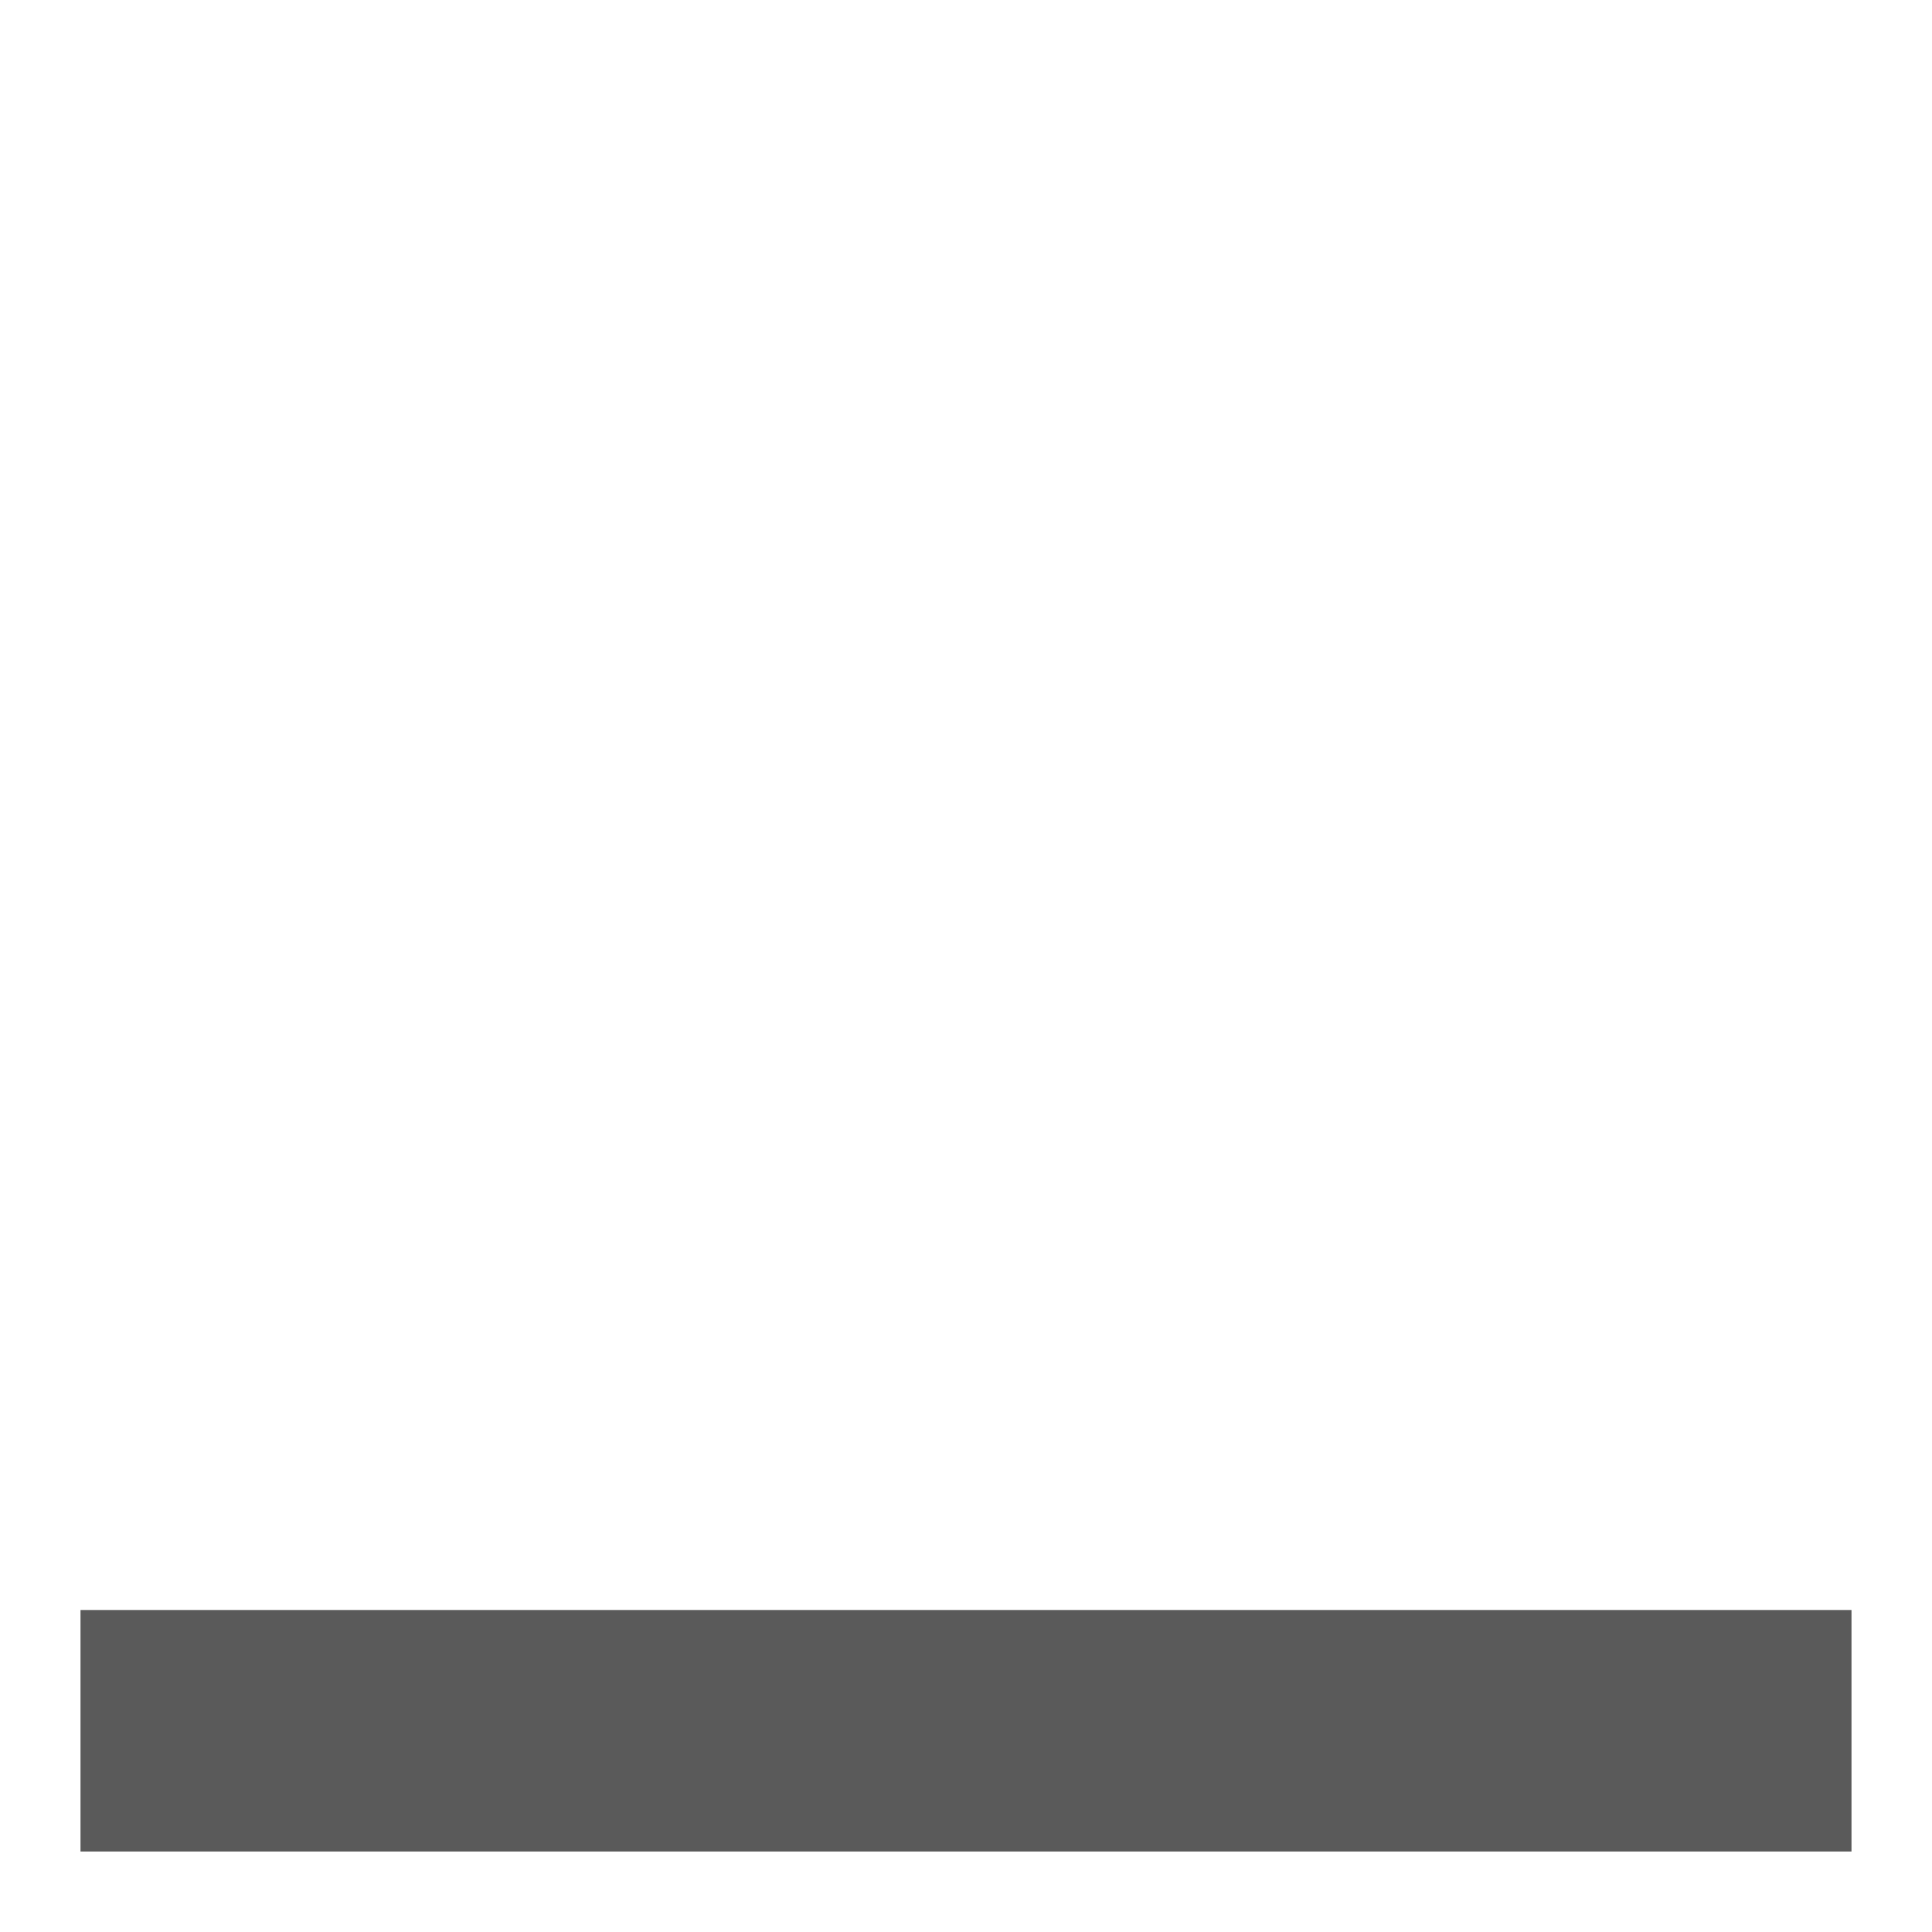
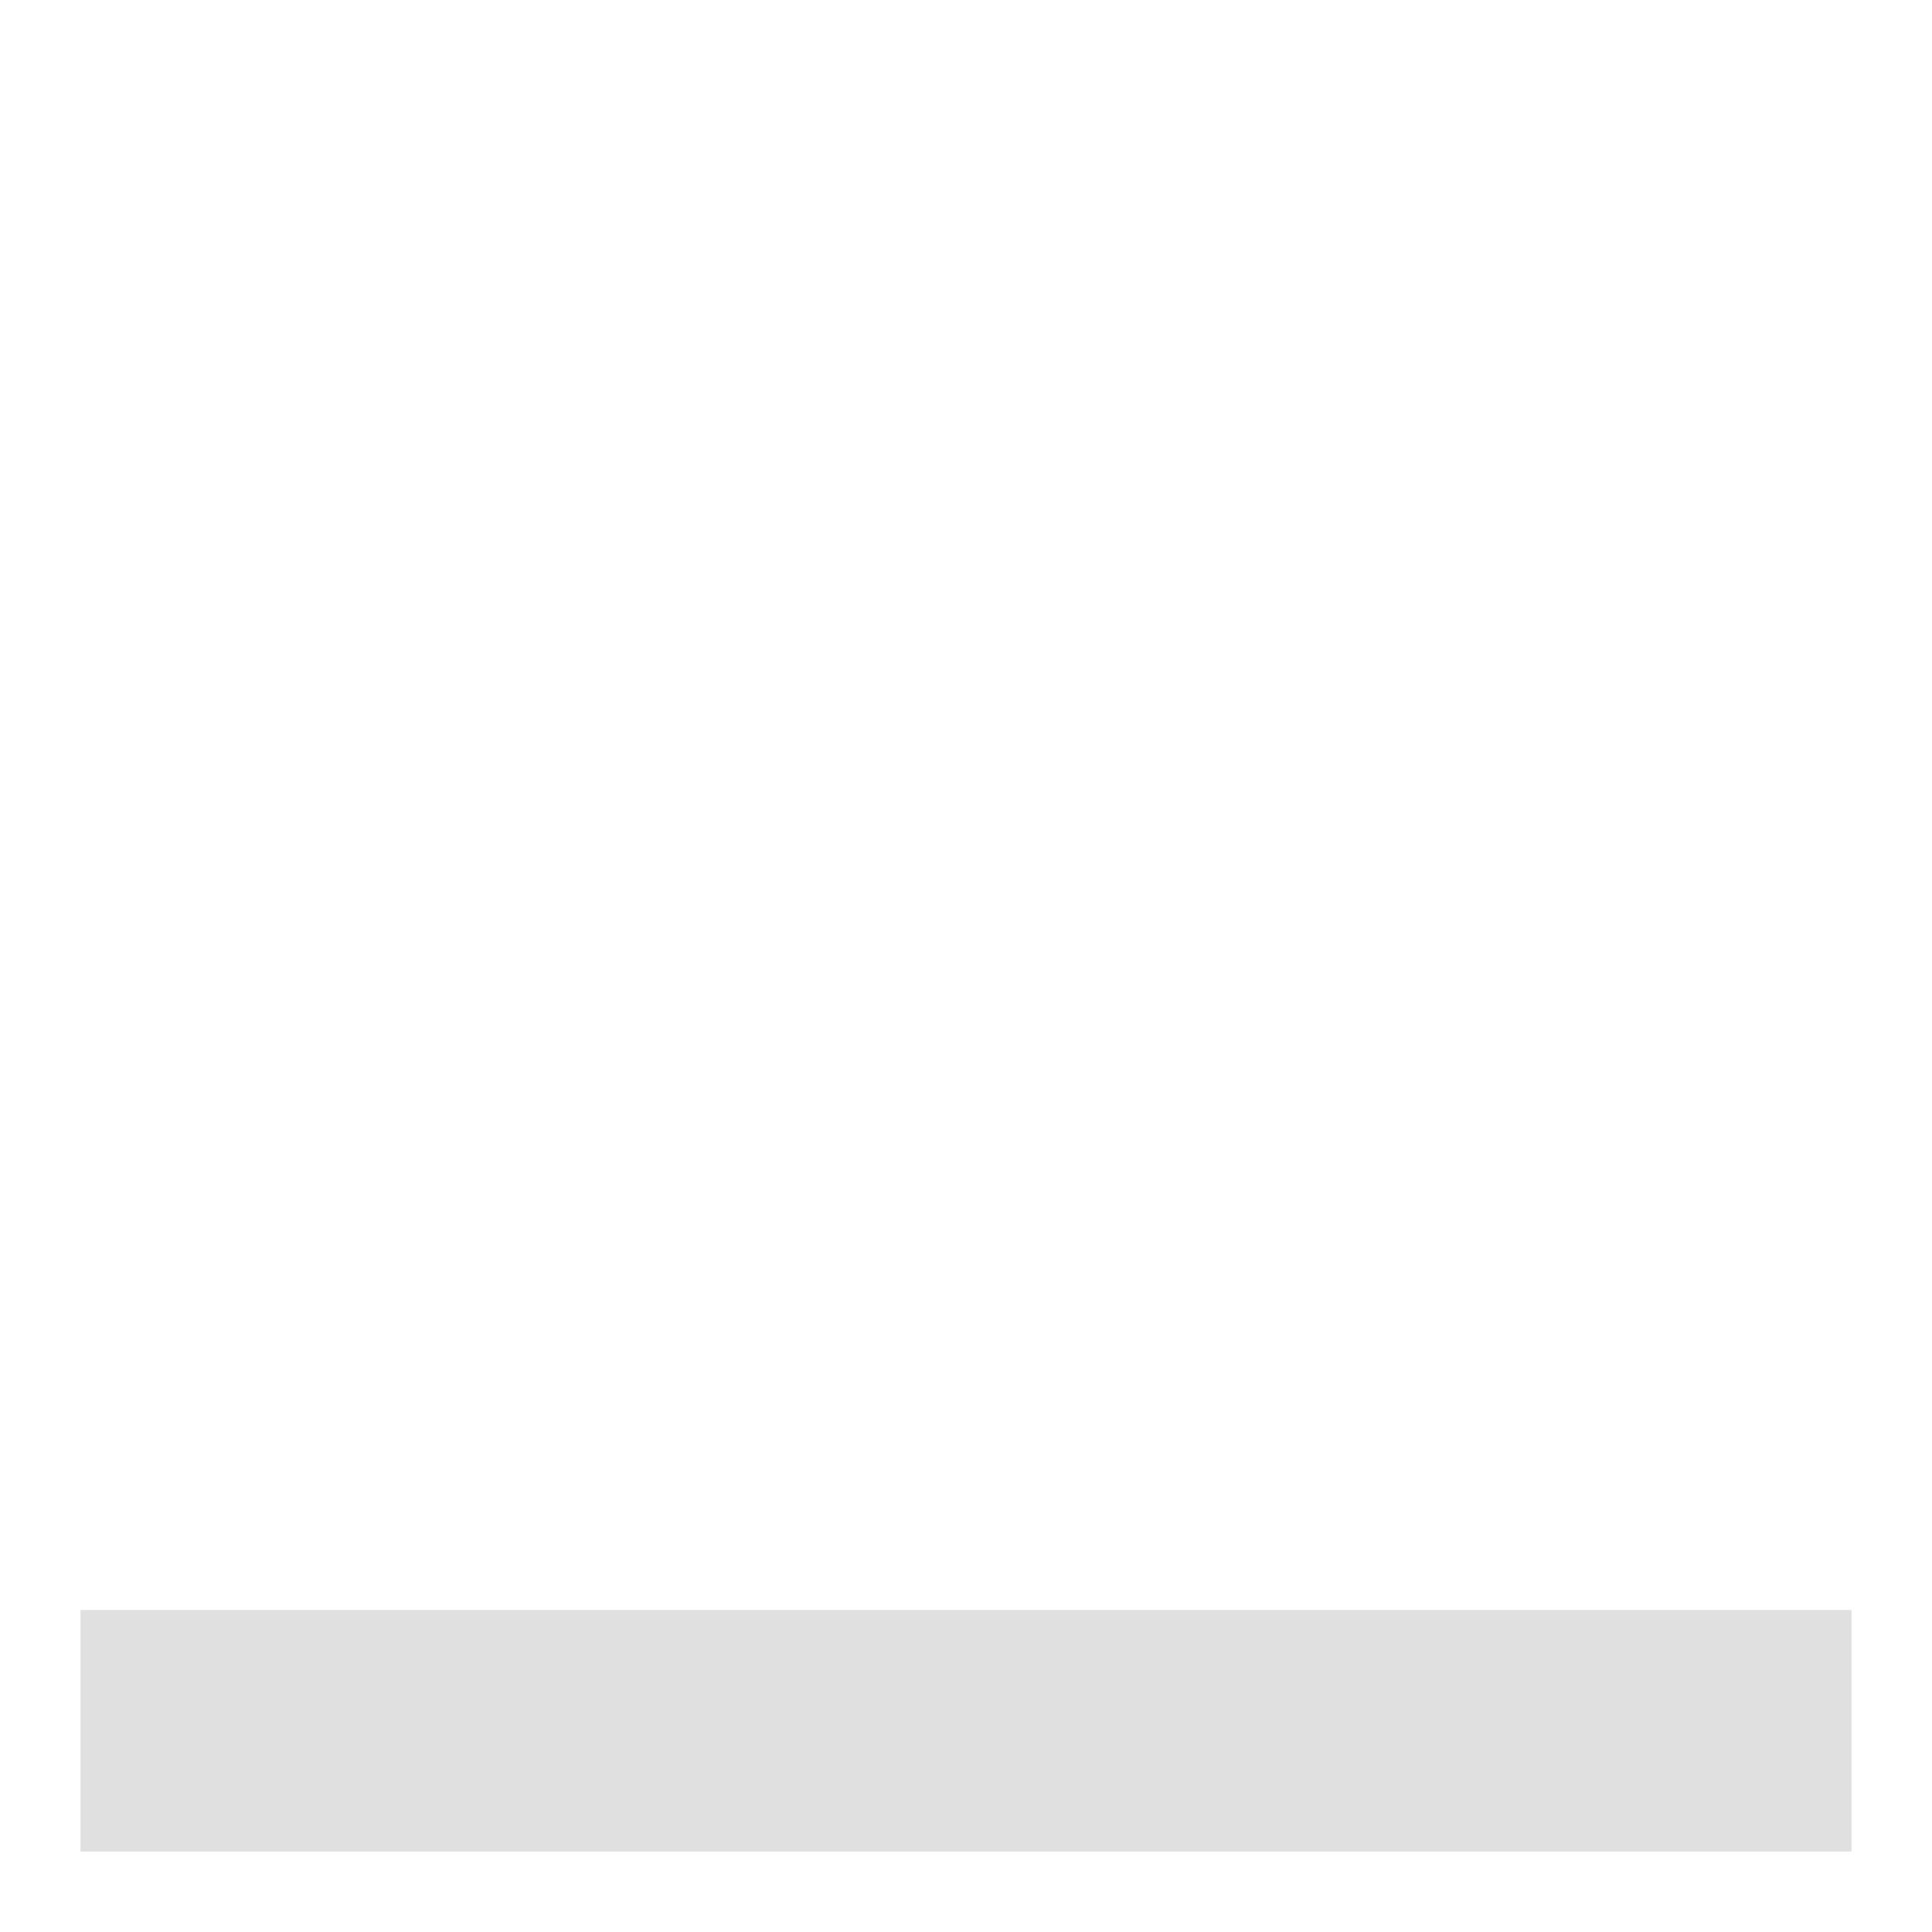
<svg xmlns="http://www.w3.org/2000/svg" width=" 24" height=" 24" fill-rule="evenodd" class="vector-svg">
-   <path fill="#5a5a5a" stroke="gray" stroke-width="0px" stroke-linecap="round" shape-rendering="geometricPrecision" d="M 1 20 h 22 v 3 H 1 Z" />
+   <path fill="#e0e0e0" stroke="gray" stroke-width="0px" stroke-linecap="round" shape-rendering="geometricPrecision" d="M 1 20 h 22 v 3 H 1 Z" />
</svg>
